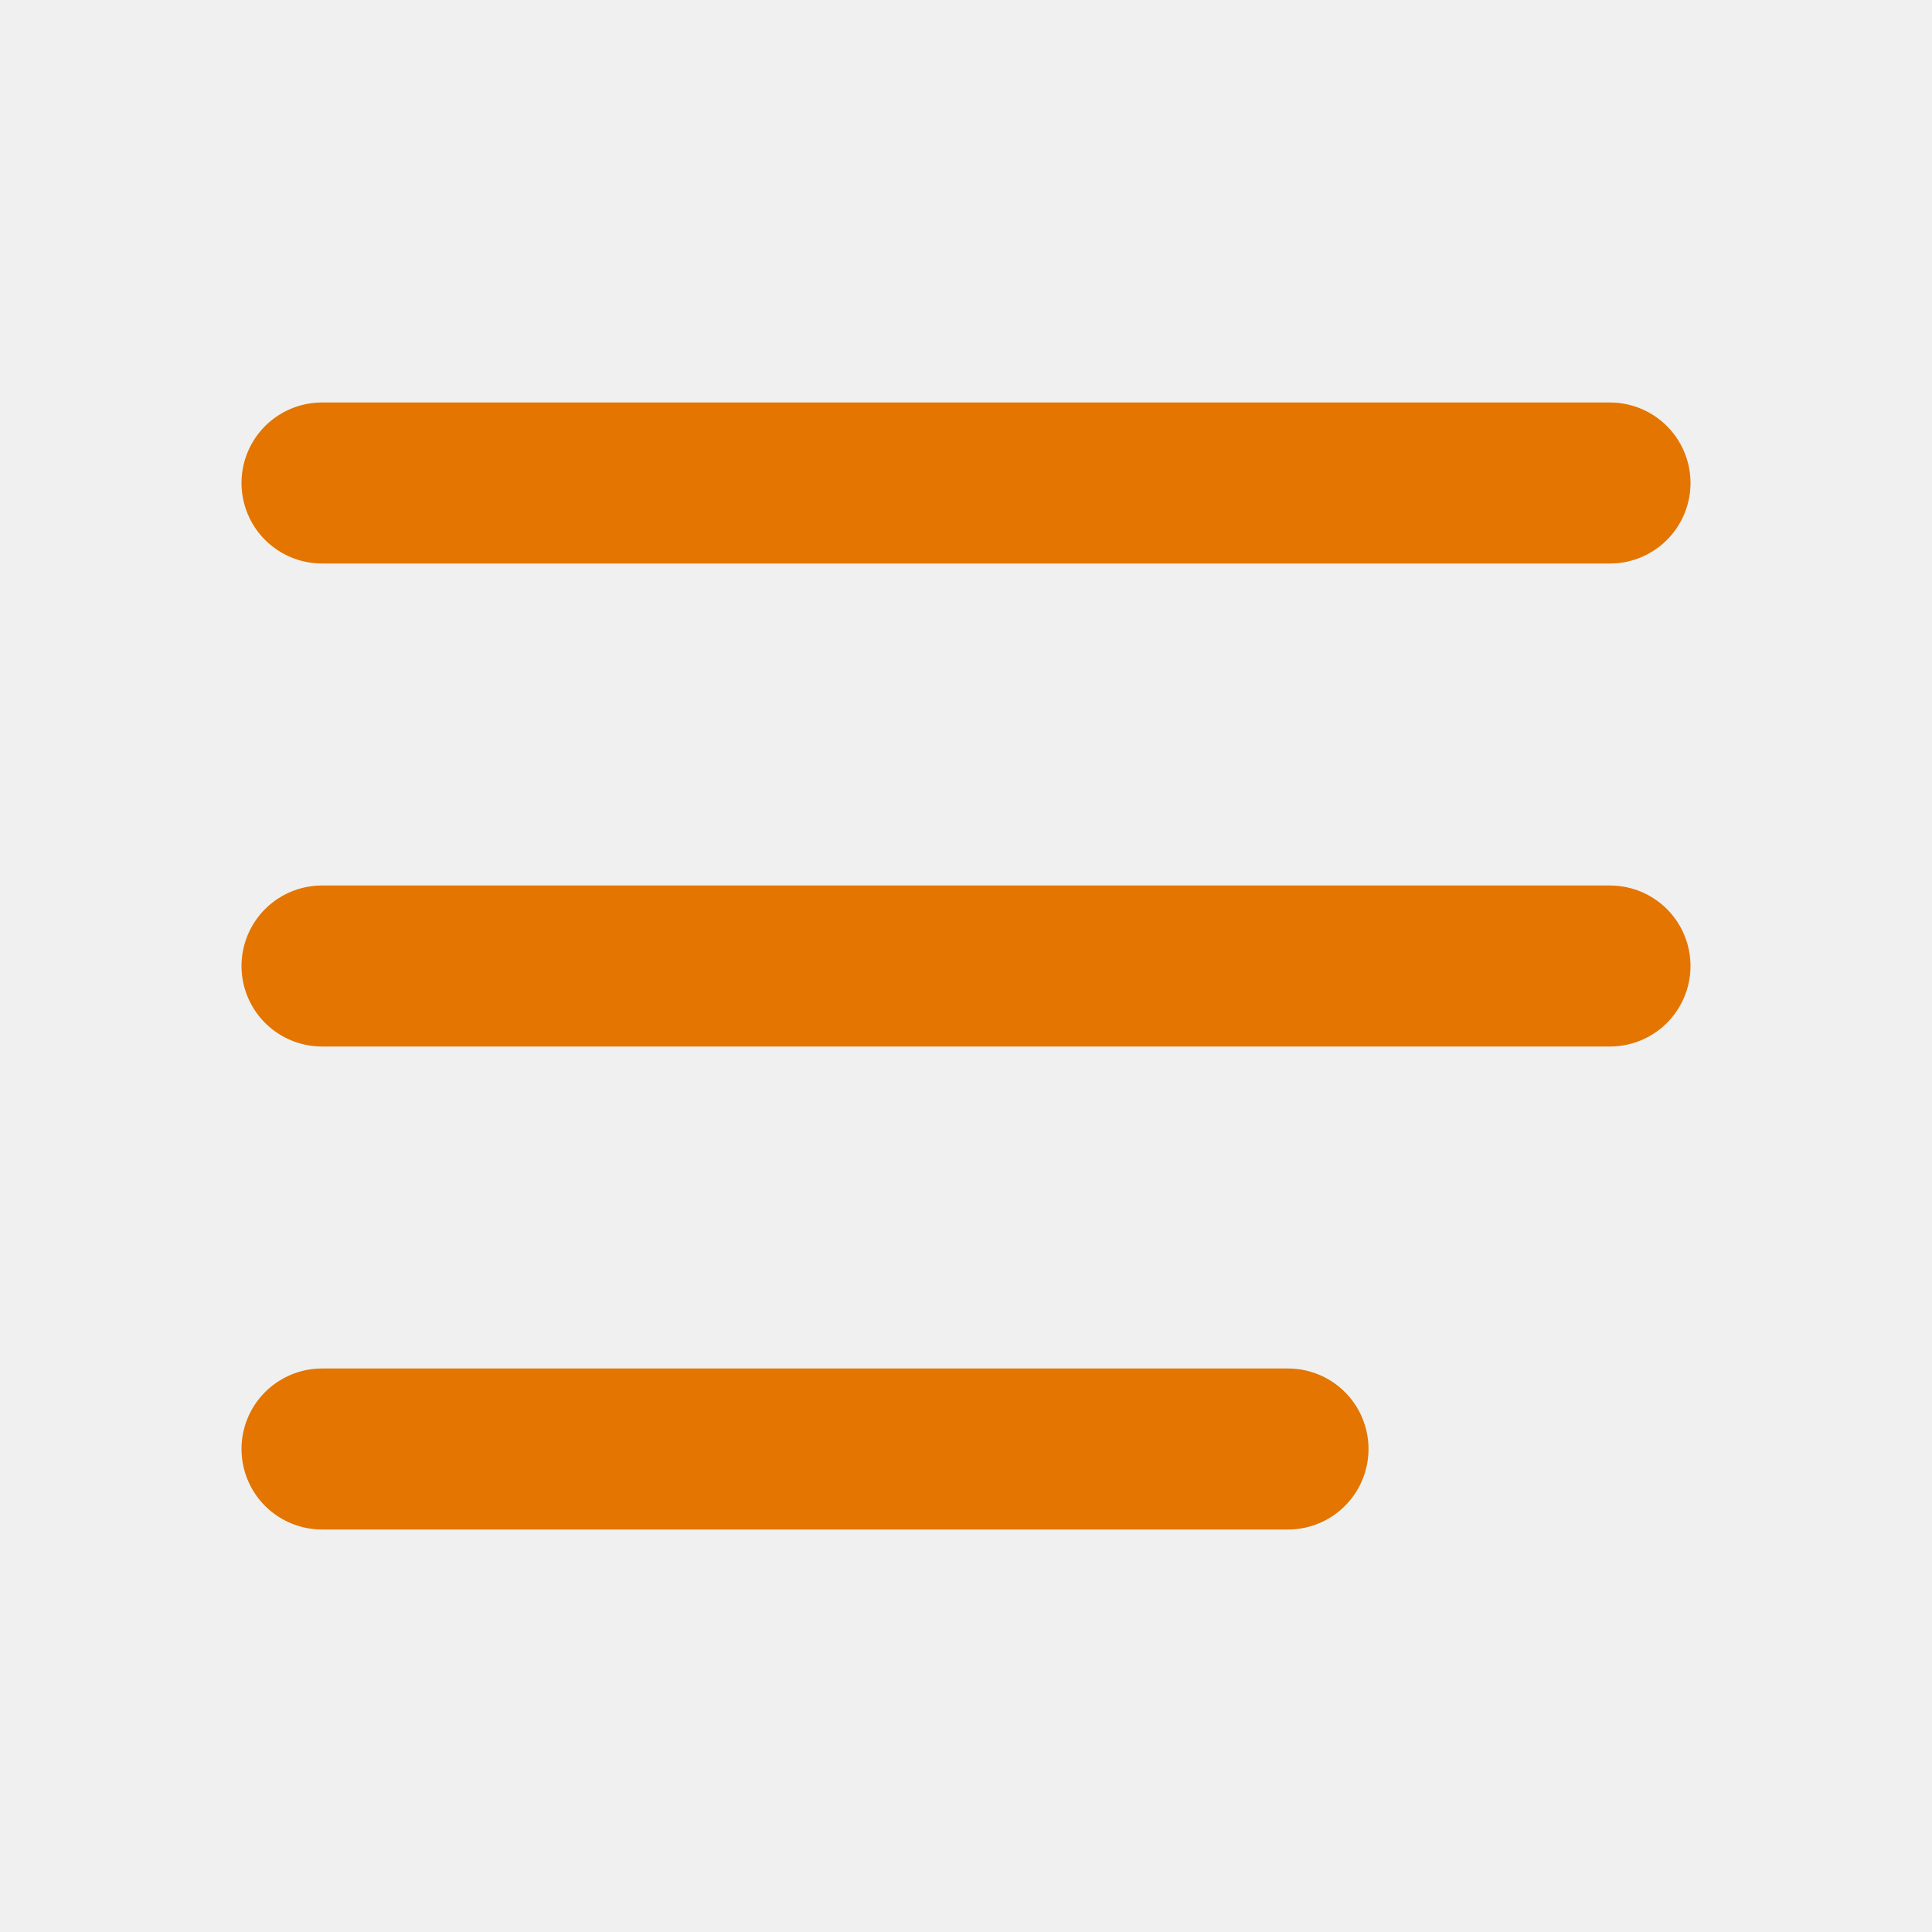
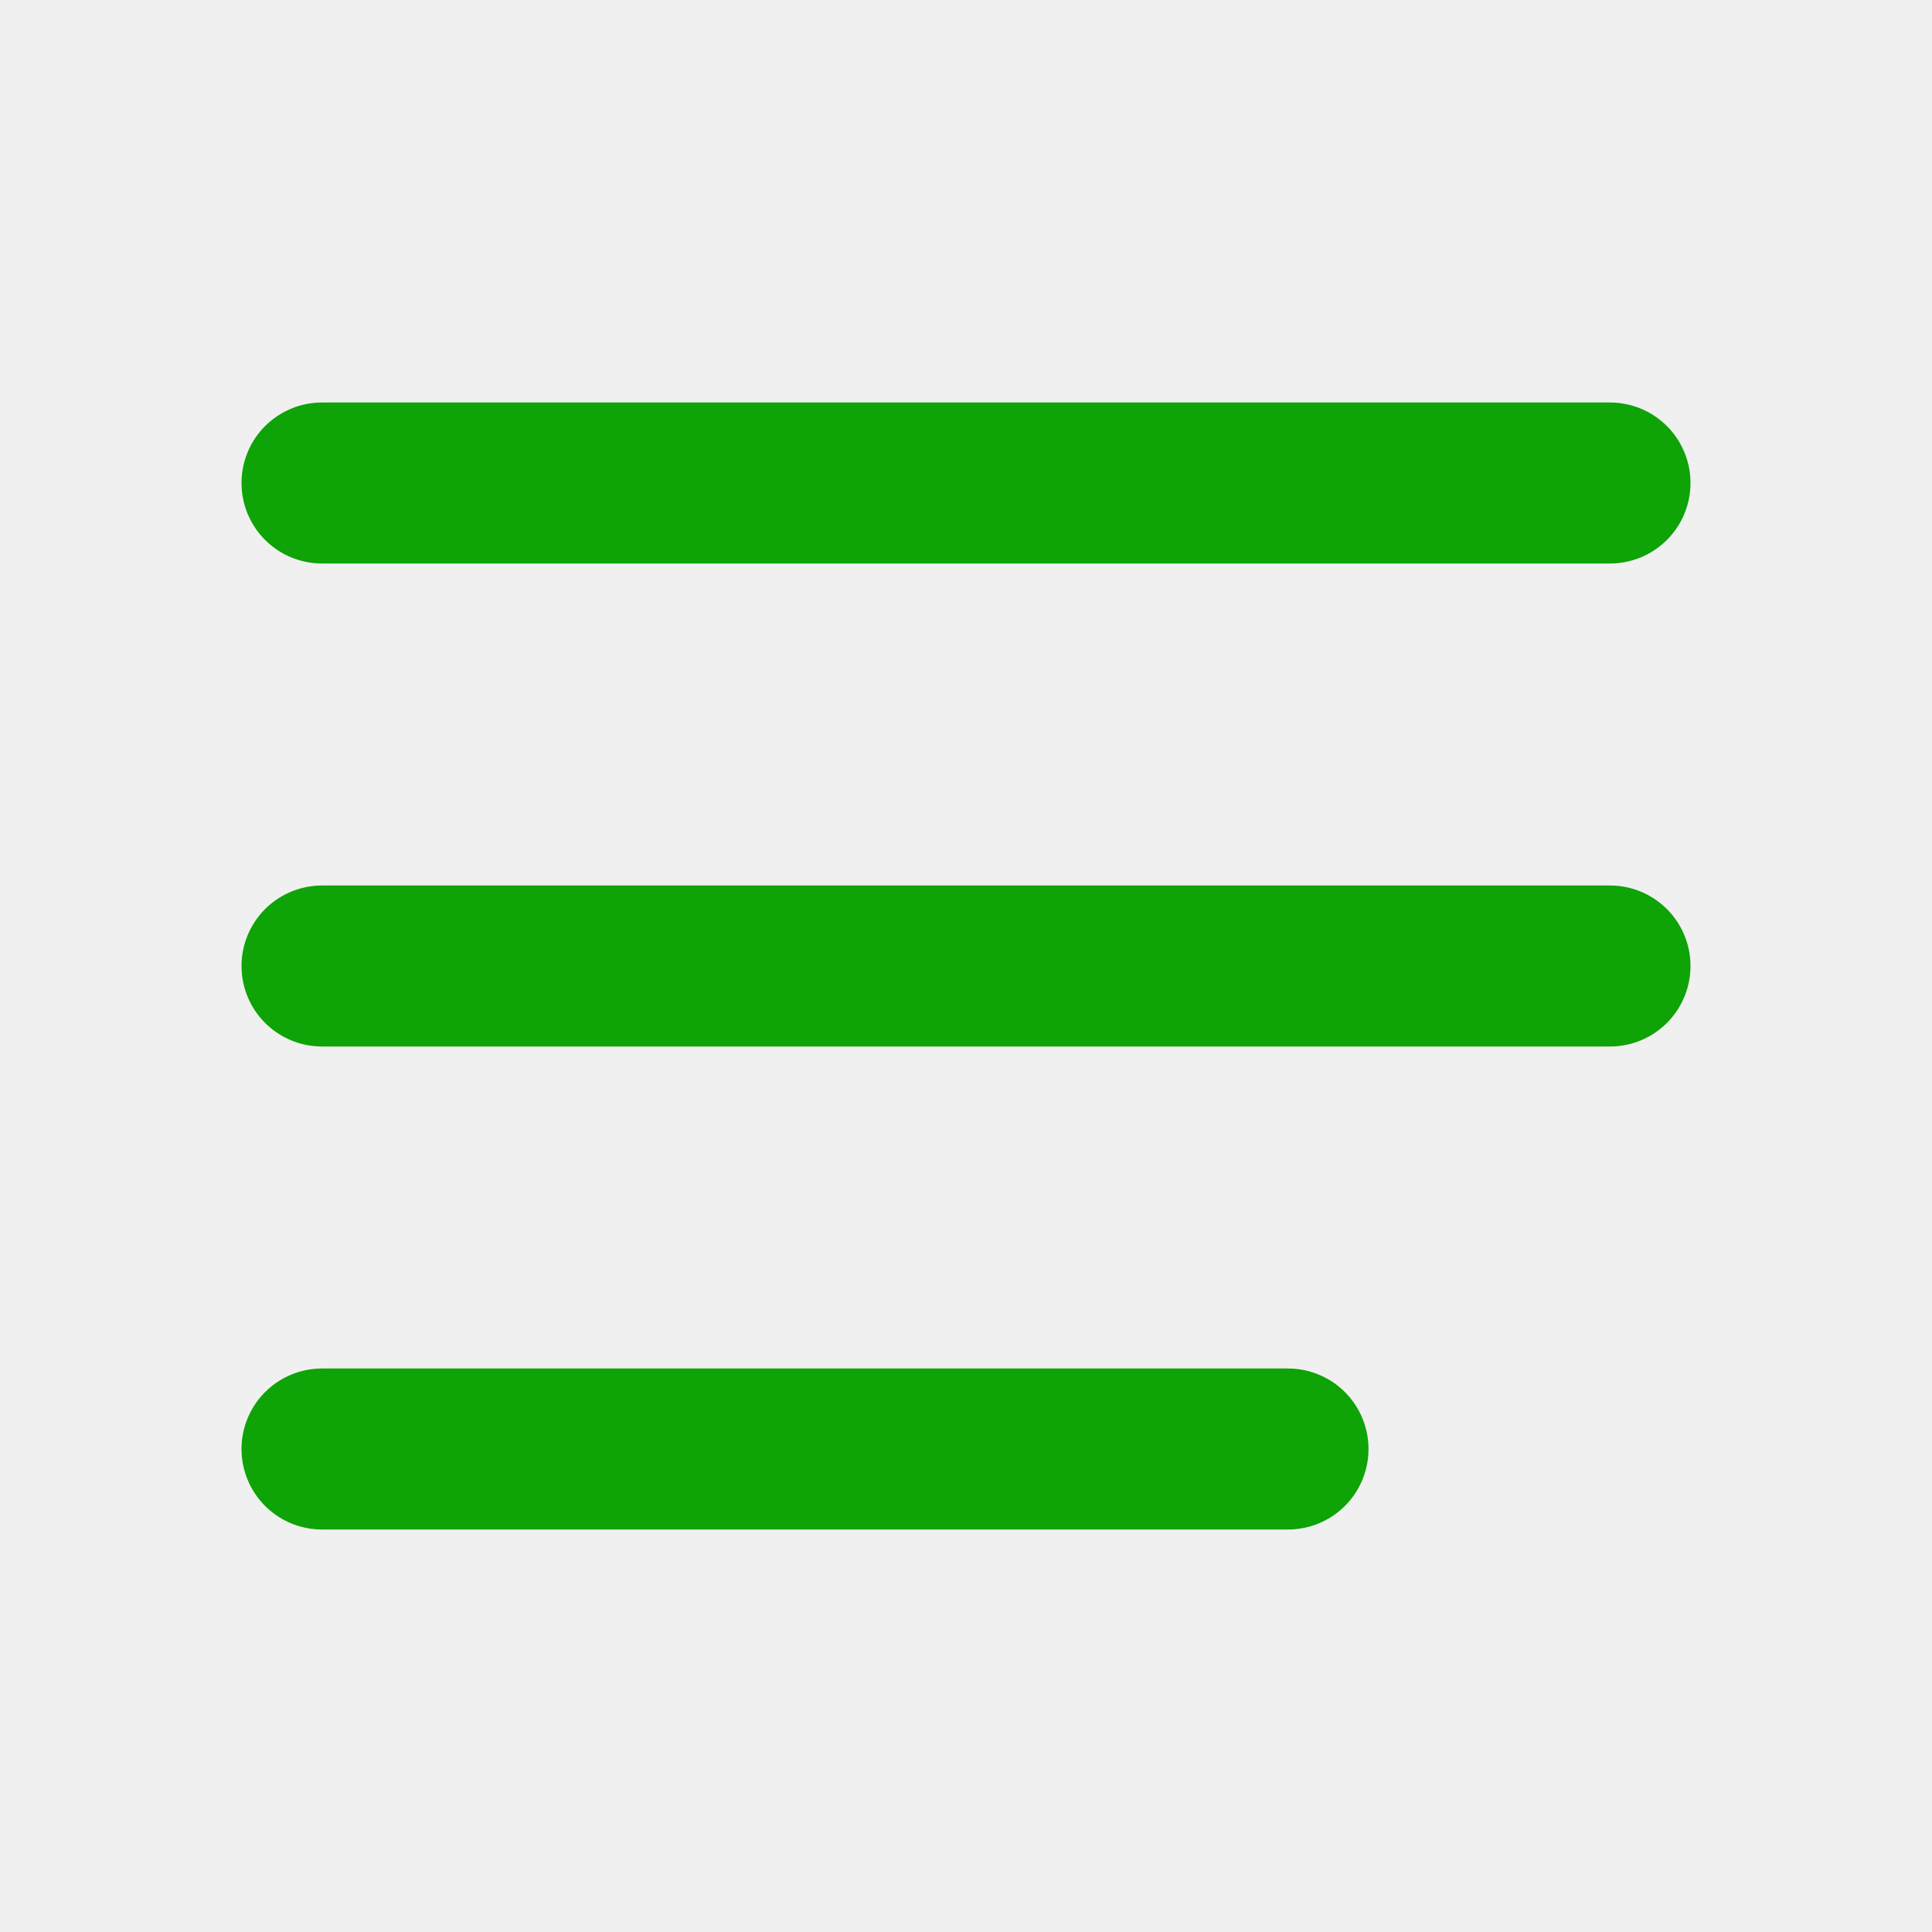
<svg xmlns="http://www.w3.org/2000/svg" width="24" height="24" viewBox="0 0 24 24" fill="none">
  <g clip-path="url(#clip0_249_4263)">
-     <path d="M4 6H20" stroke="#E37500" stroke-width="2" stroke-linecap="round" stroke-linejoin="round" />
-     <path d="M4 12H20" stroke="#E37500" stroke-width="2" stroke-linecap="round" stroke-linejoin="round" />
-     <path d="M4 18H16" stroke="#E37500" stroke-width="2" stroke-linecap="round" stroke-linejoin="round" />
+     <path d="M4 6H20" stroke="#0EA306" stroke-width="2" stroke-linecap="round" stroke-linejoin="round" />
+     <path d="M4 12H20" stroke="#0EA306" stroke-width="2" stroke-linecap="round" stroke-linejoin="round" />
+     <path d="M4 18H16" stroke="#0EA306" stroke-width="2" stroke-linecap="round" stroke-linejoin="round" />
  </g>
  <defs>
    <clipPath id="clip0_249_4263">
      <rect width="24" height="24" fill="white" />
    </clipPath>
  </defs>
</svg>
